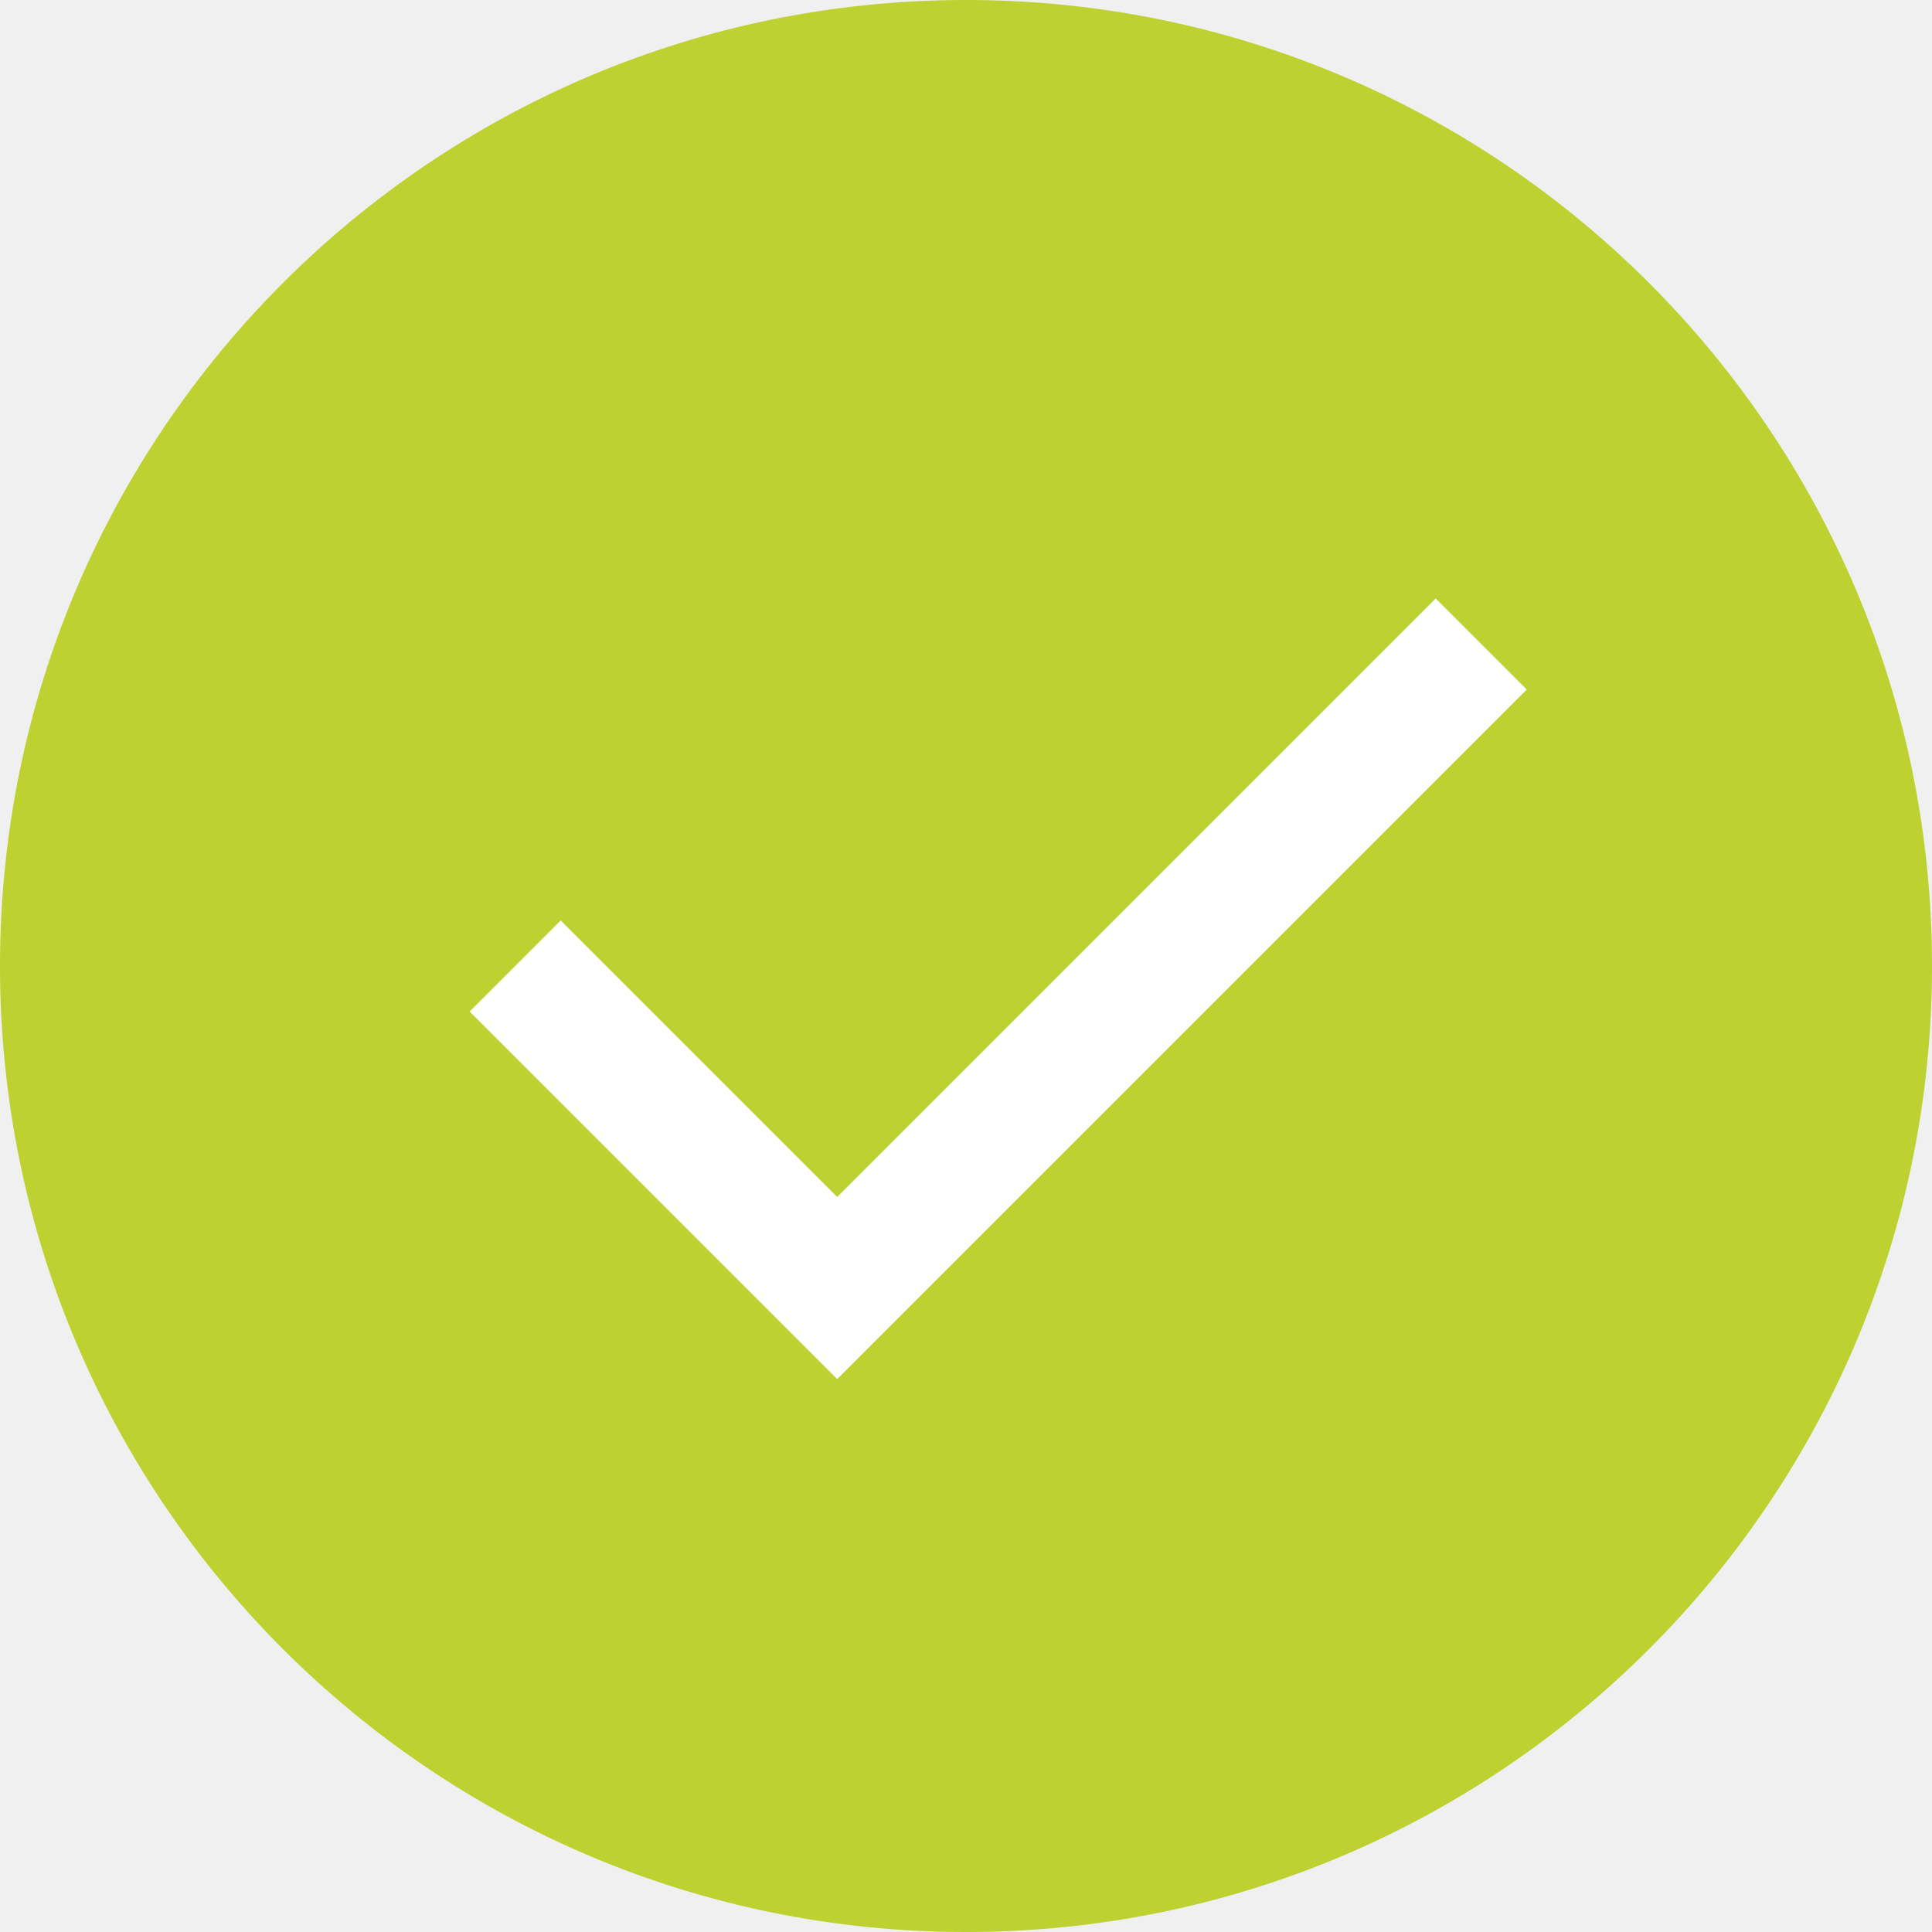
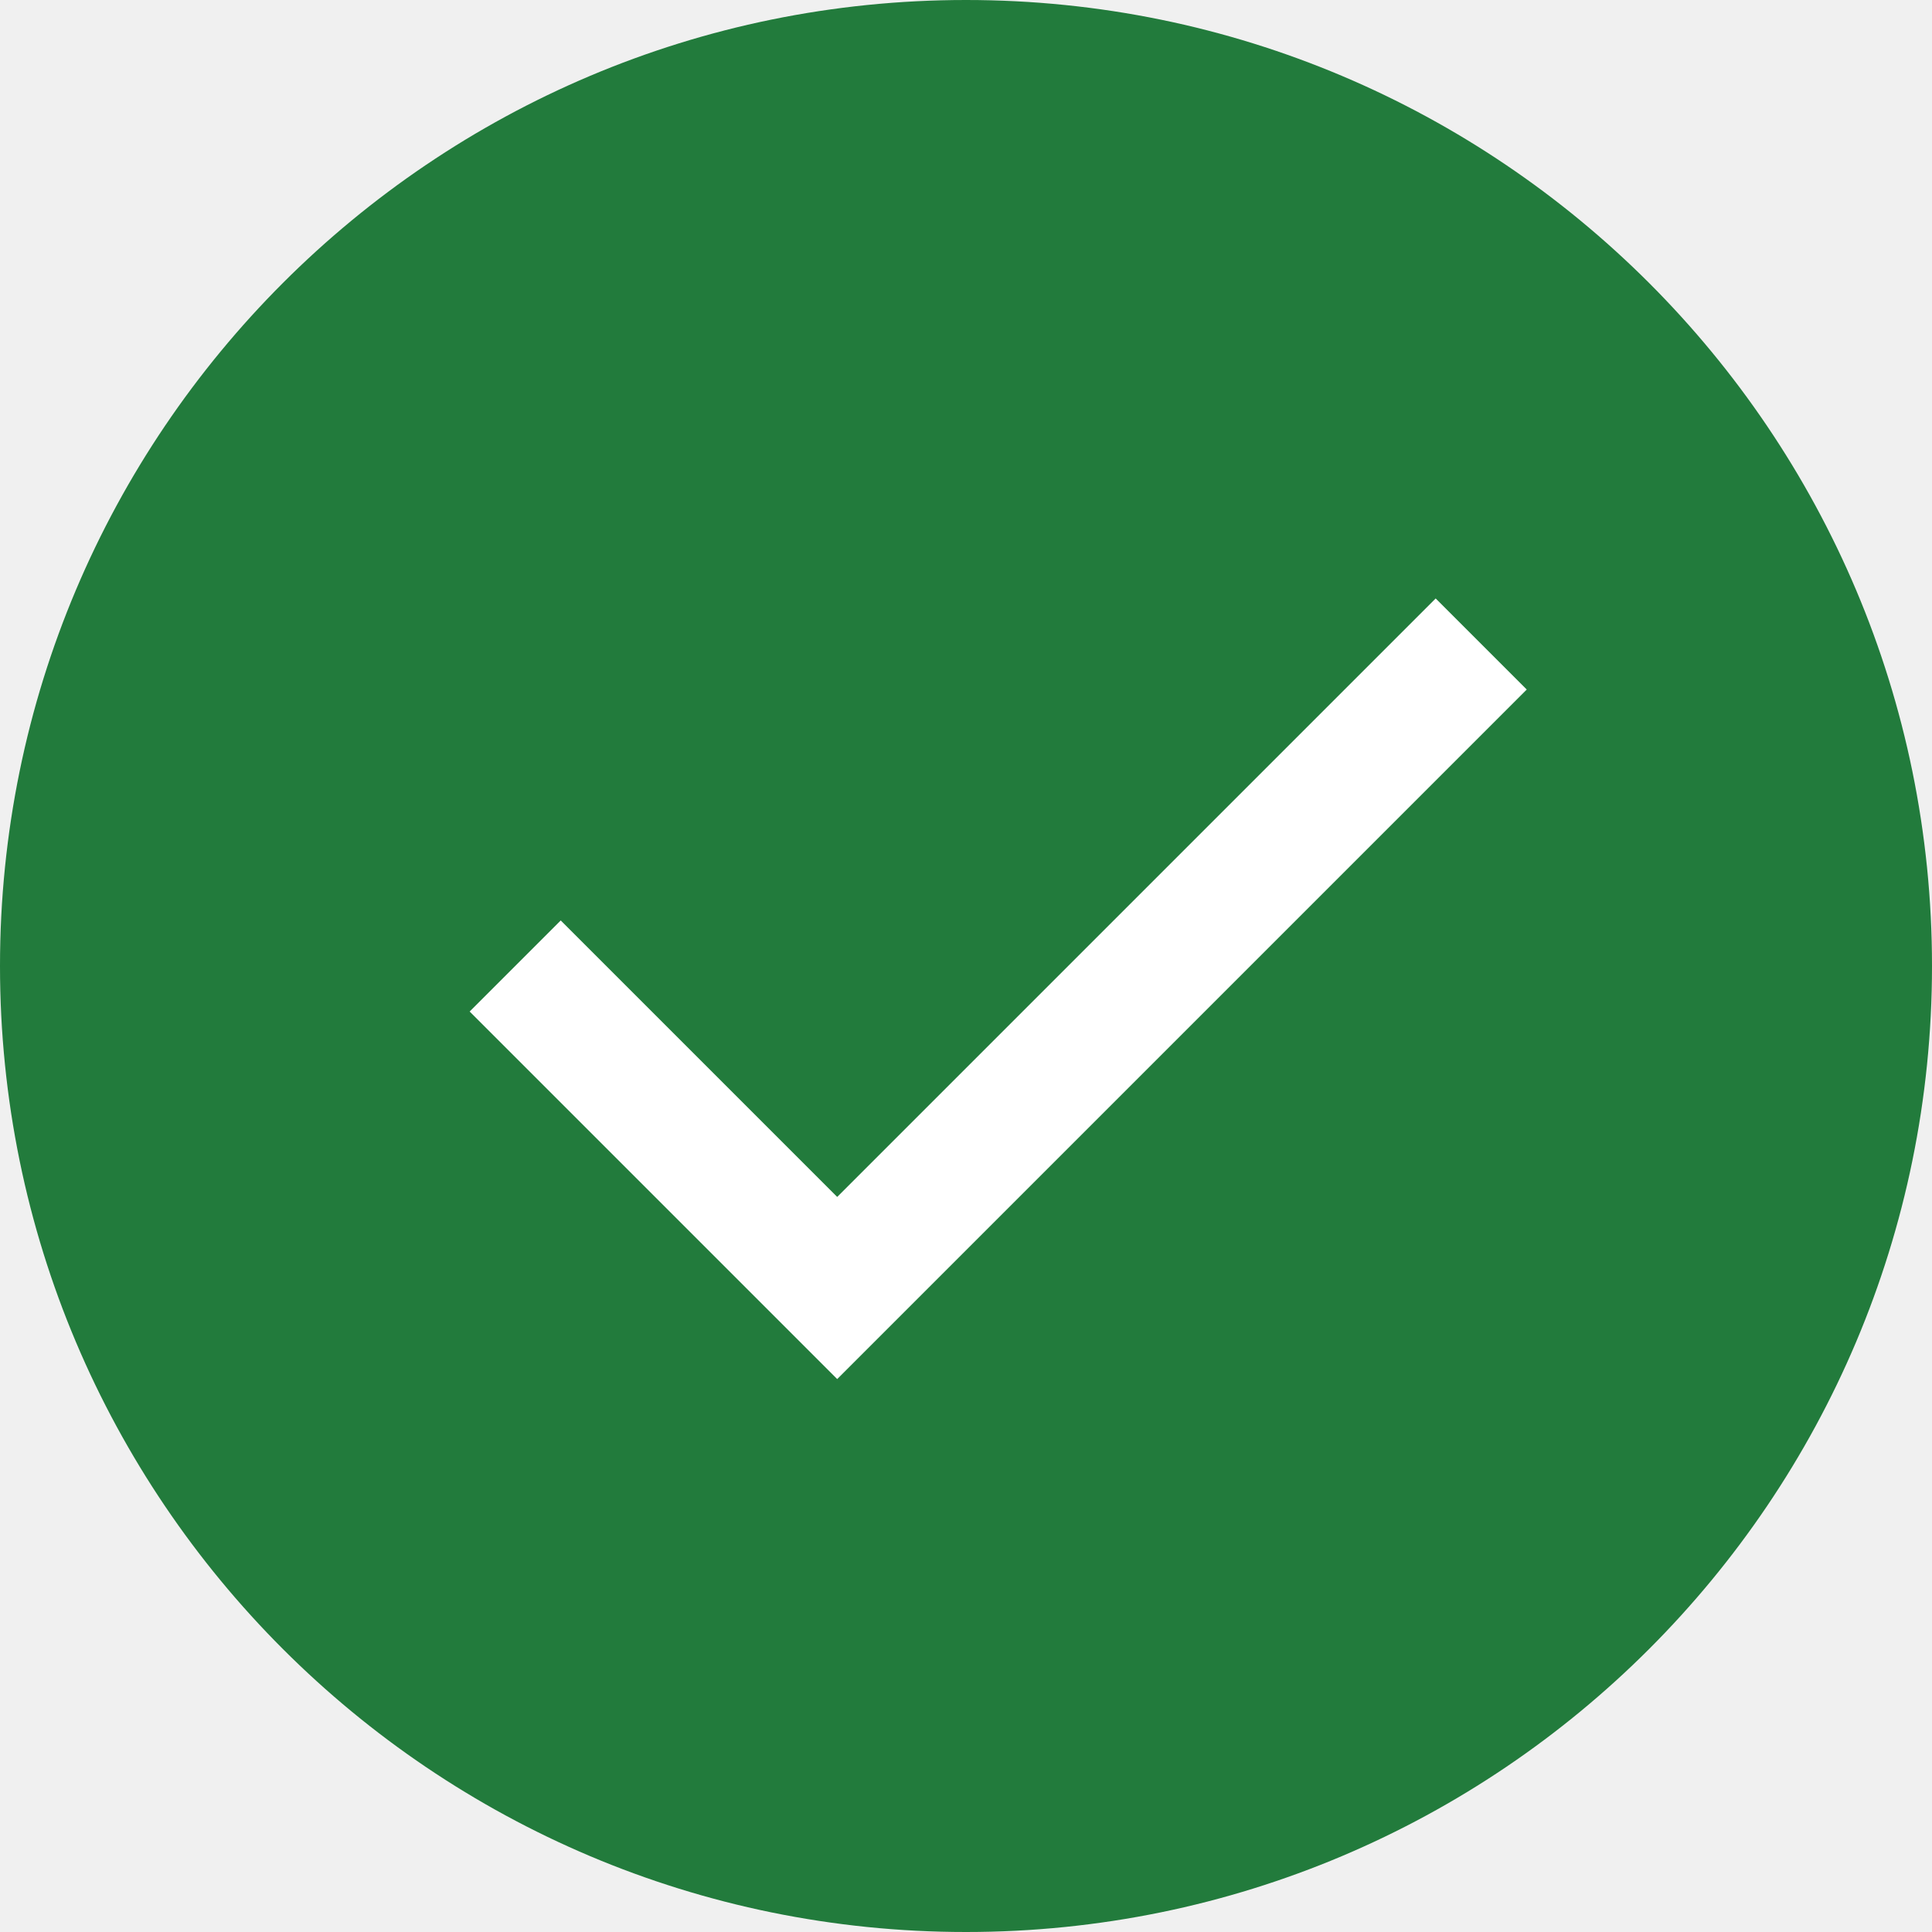
<svg xmlns="http://www.w3.org/2000/svg" width="30" height="30" viewBox="0 0 30 30">
  <g fill="none" fill-rule="evenodd">
-     <circle cx="15" cy="15" r="15" fill="#BDD131" />
+     <circle cx="15" cy="15" r="15" fill="#227b3c" />
    <path stroke="#FFF" stroke-width="2" d="M8 15l5 5 10-10" />
  </g>
</svg>
